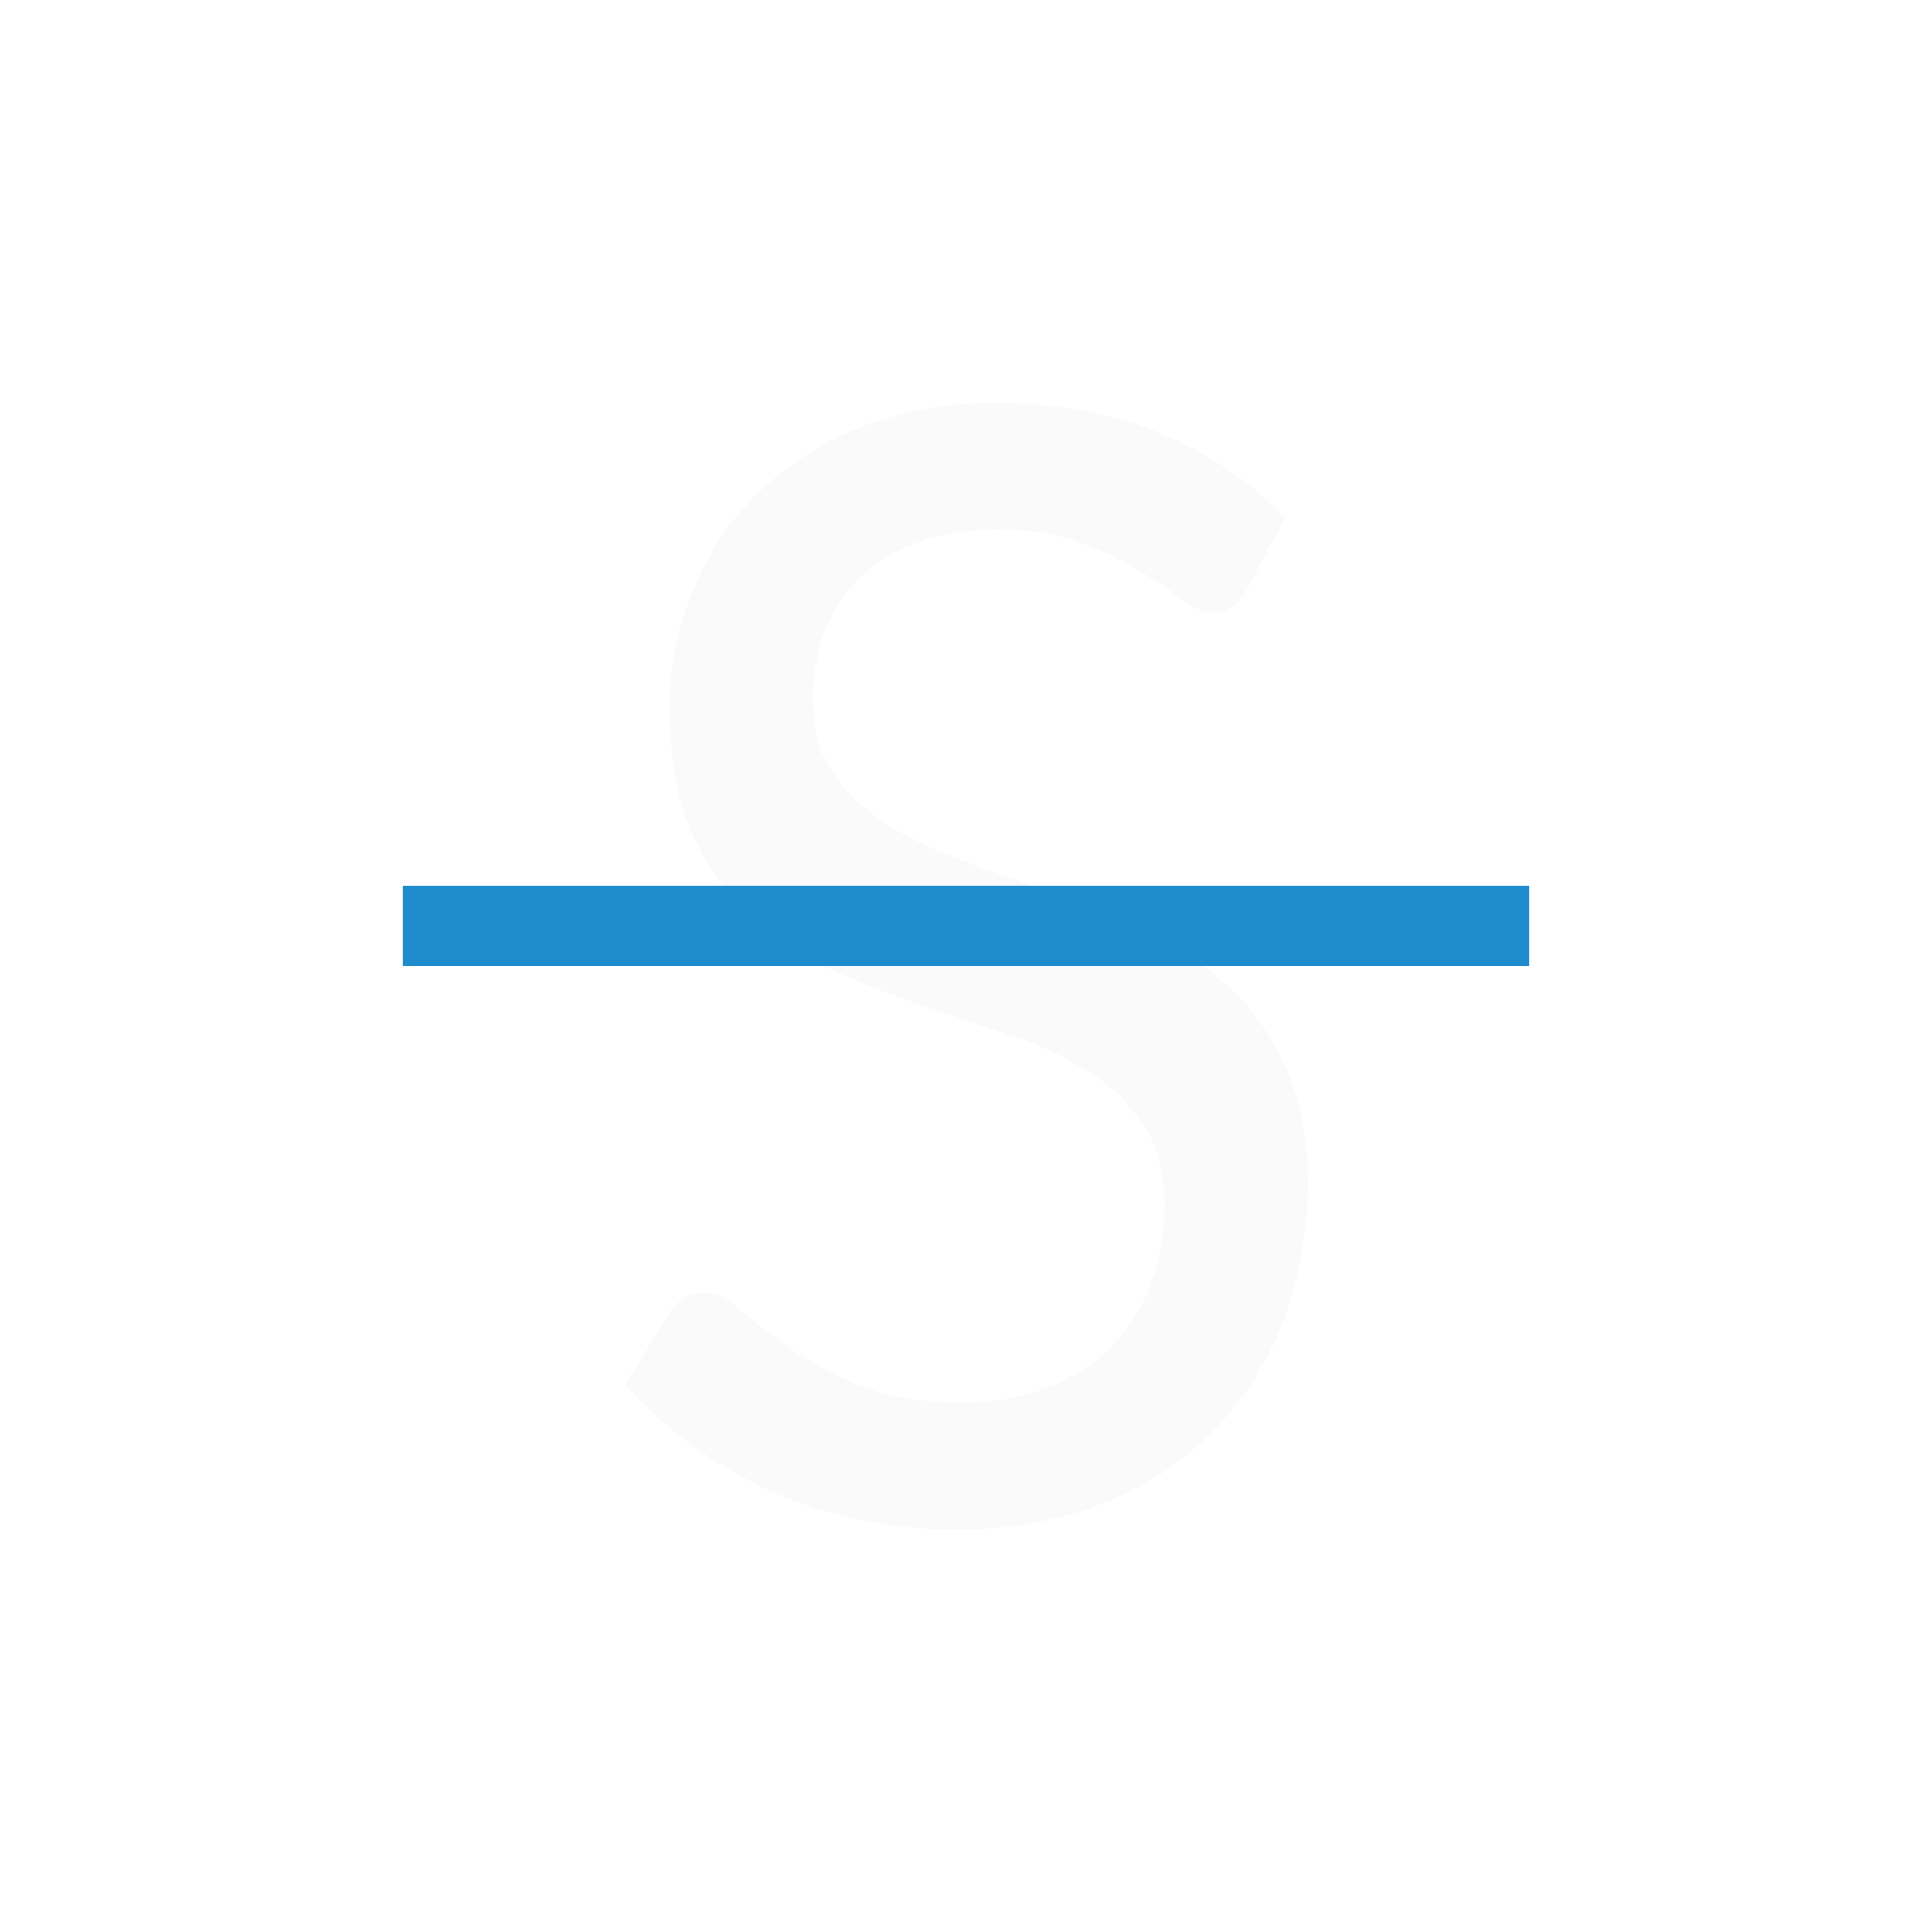
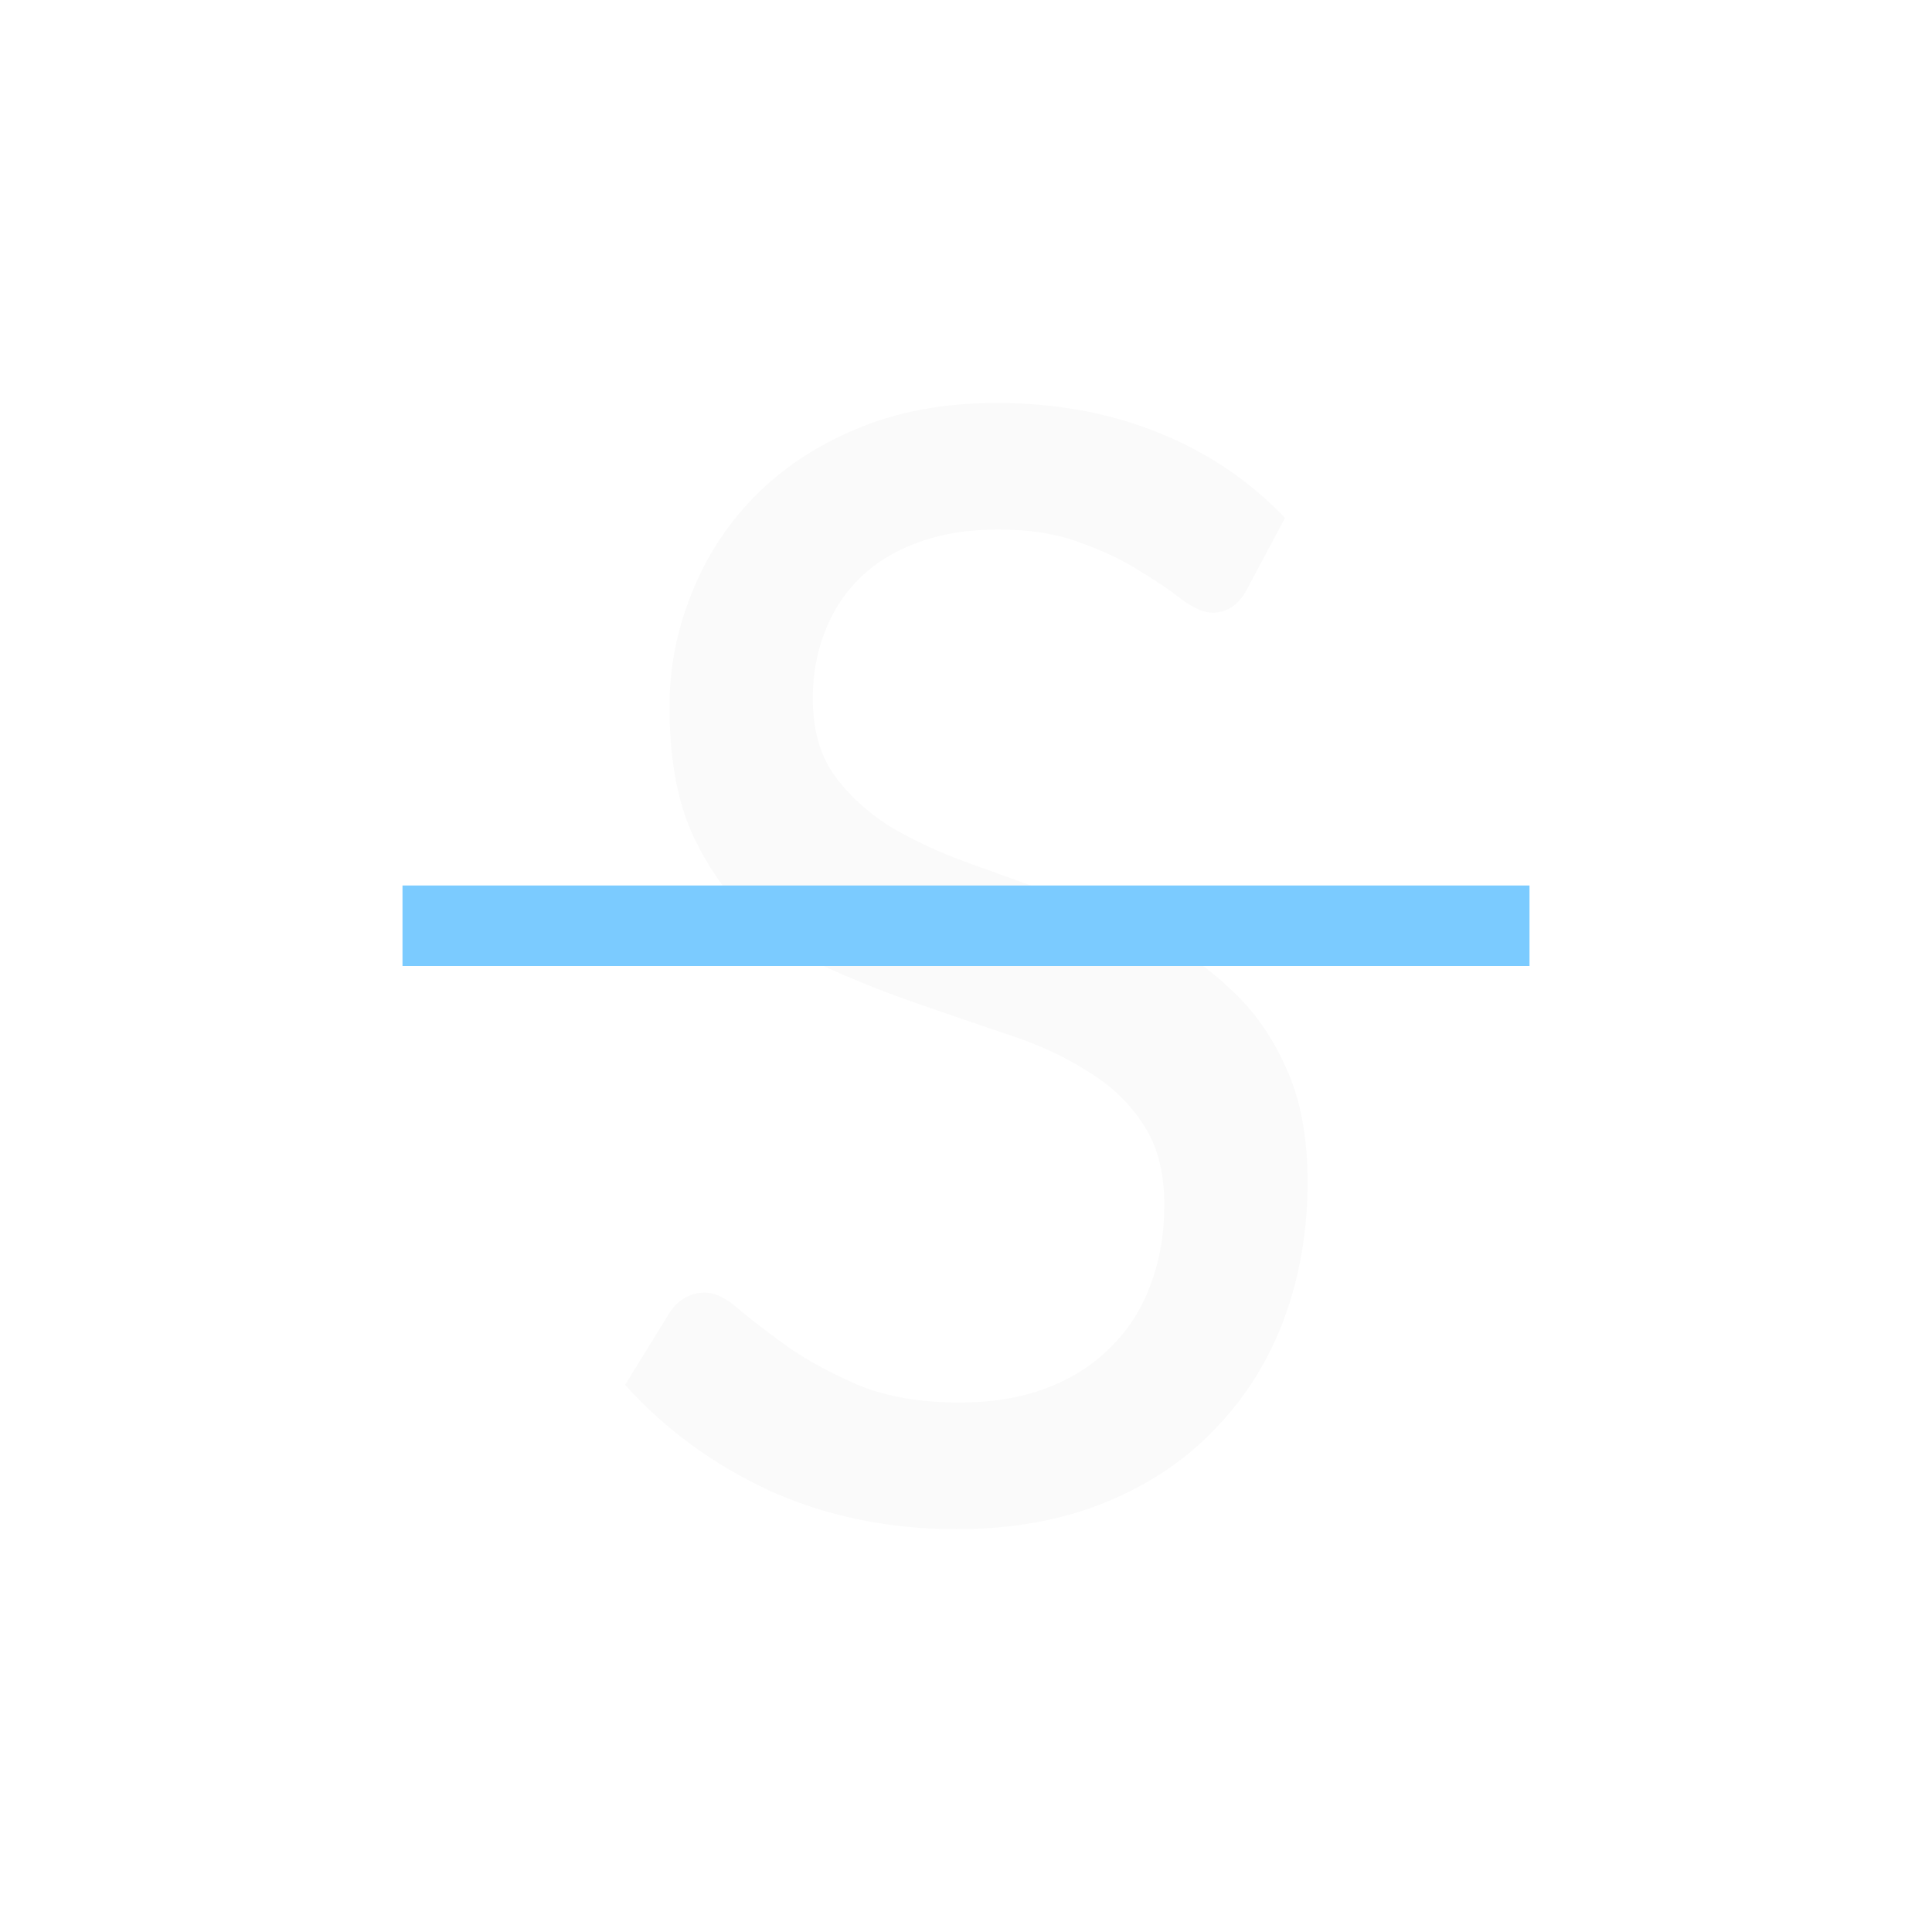
<svg xmlns="http://www.w3.org/2000/svg" viewBox="0 0 24 24">
  <path d="m15.484 7.333q-.156.29-.425.29-.156 0-.373-.156-.207-.166-.518-.353-.301-.197-.736-.353-.425-.166-1.027-.166-.57 0-1.006.166-.425.156-.715.446-.28.28-.425.664-.145.373-.145.809 0 .57.259.944.27.373.695.643.436.259.985.456.55.197 1.12.404.57.207 1.12.477.55.259.975.664.436.394.695.975.27.581.27 1.421 0 .902-.29 1.69-.29.778-.85 1.358-.55.581-1.358.912-.809.332-1.846.332-1.255 0-2.312-.477-1.047-.487-1.784-1.307l.55-.892q.073-.114.176-.176.114-.073.259-.073.197 0 .436.218.249.207.612.467.363.249.871.467.518.207 1.234.207.601 0 1.068-.176.467-.176.788-.498.332-.321.498-.767.176-.456.176-1.006 0-.612-.27-1.006-.259-.394-.695-.653-.425-.27-.975-.446-.55-.187-1.12-.384-.57-.197-1.12-.446-.55-.259-.985-.674-.425-.415-.695-1.027-.259-.612-.259-1.524 0-.715.27-1.389.27-.684.778-1.203.518-.529 1.265-.84.757-.321 1.732-.321 1.089 0 1.991.363.912.363 1.576 1.058z" fill="#fafafa" transform="matrix(1.004564 0 0 1.004564 -.063558 -.046904)" />
-   <path d="m5 11h14v1h-14z" fill="#1e8bcd" stroke-width=".935" />
+   <path d="m5 11h14v1h-14z" fill="#7bcbff" stroke-width=".935" />
</svg>
